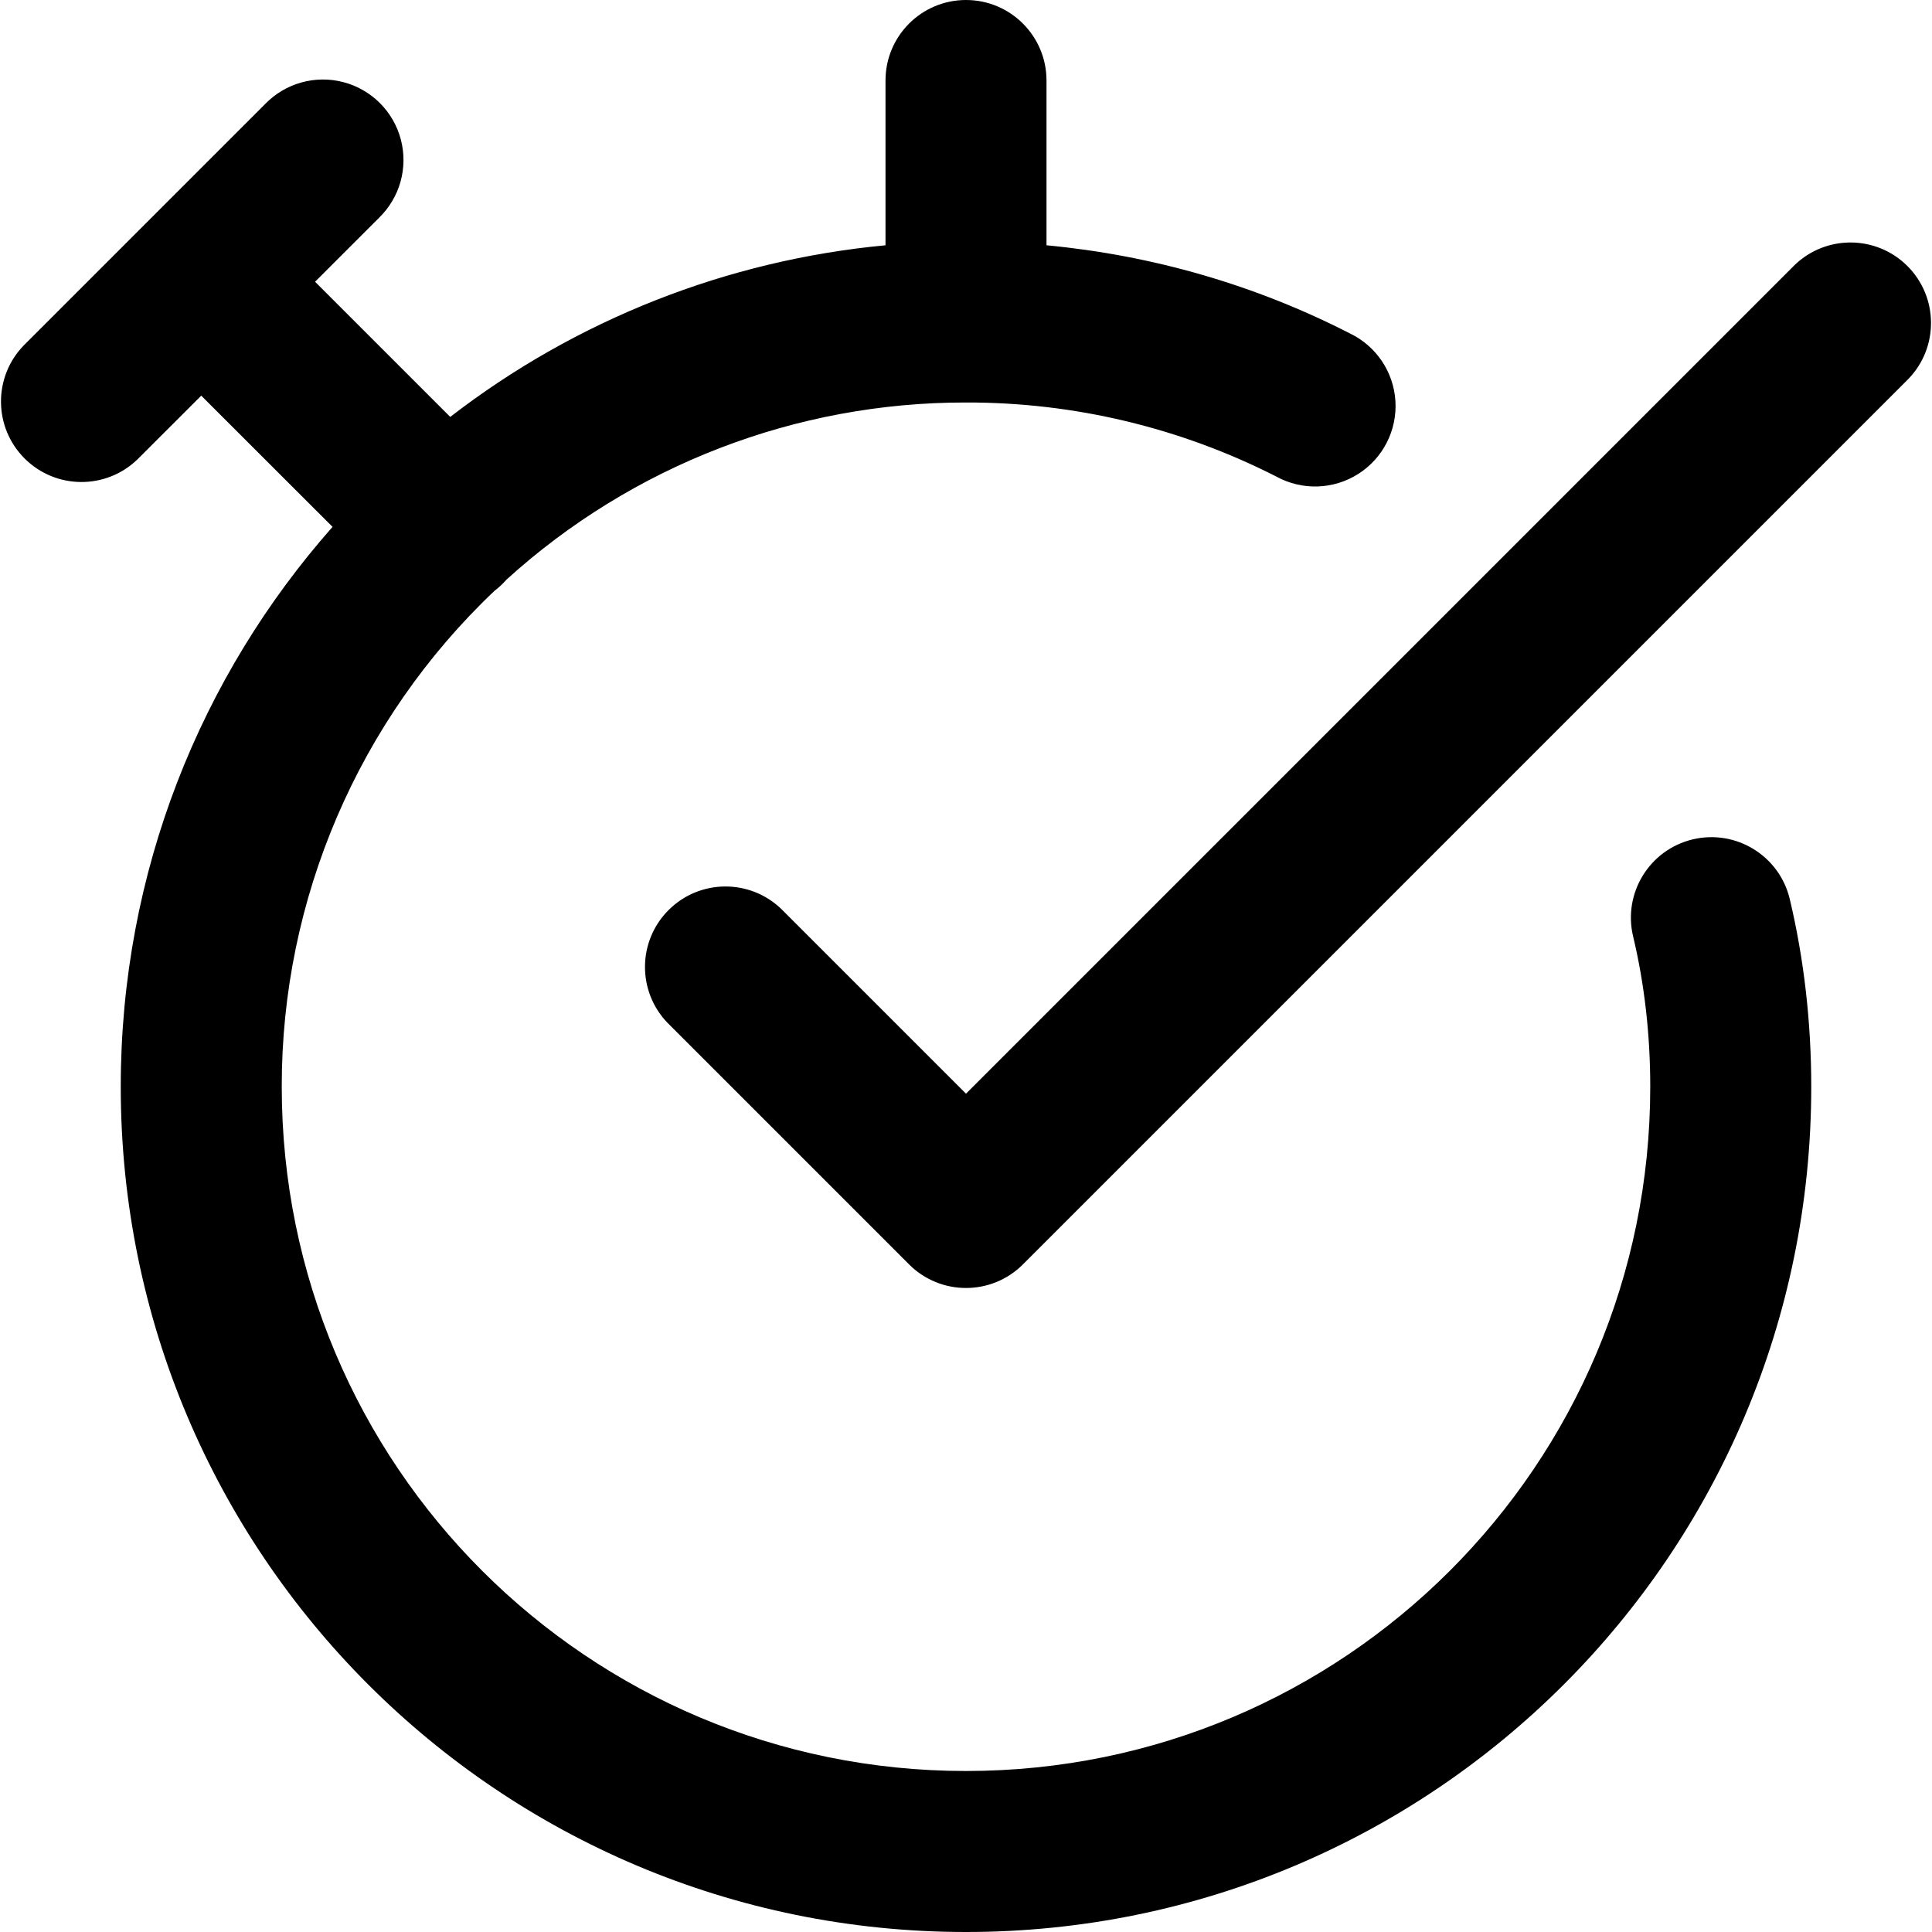
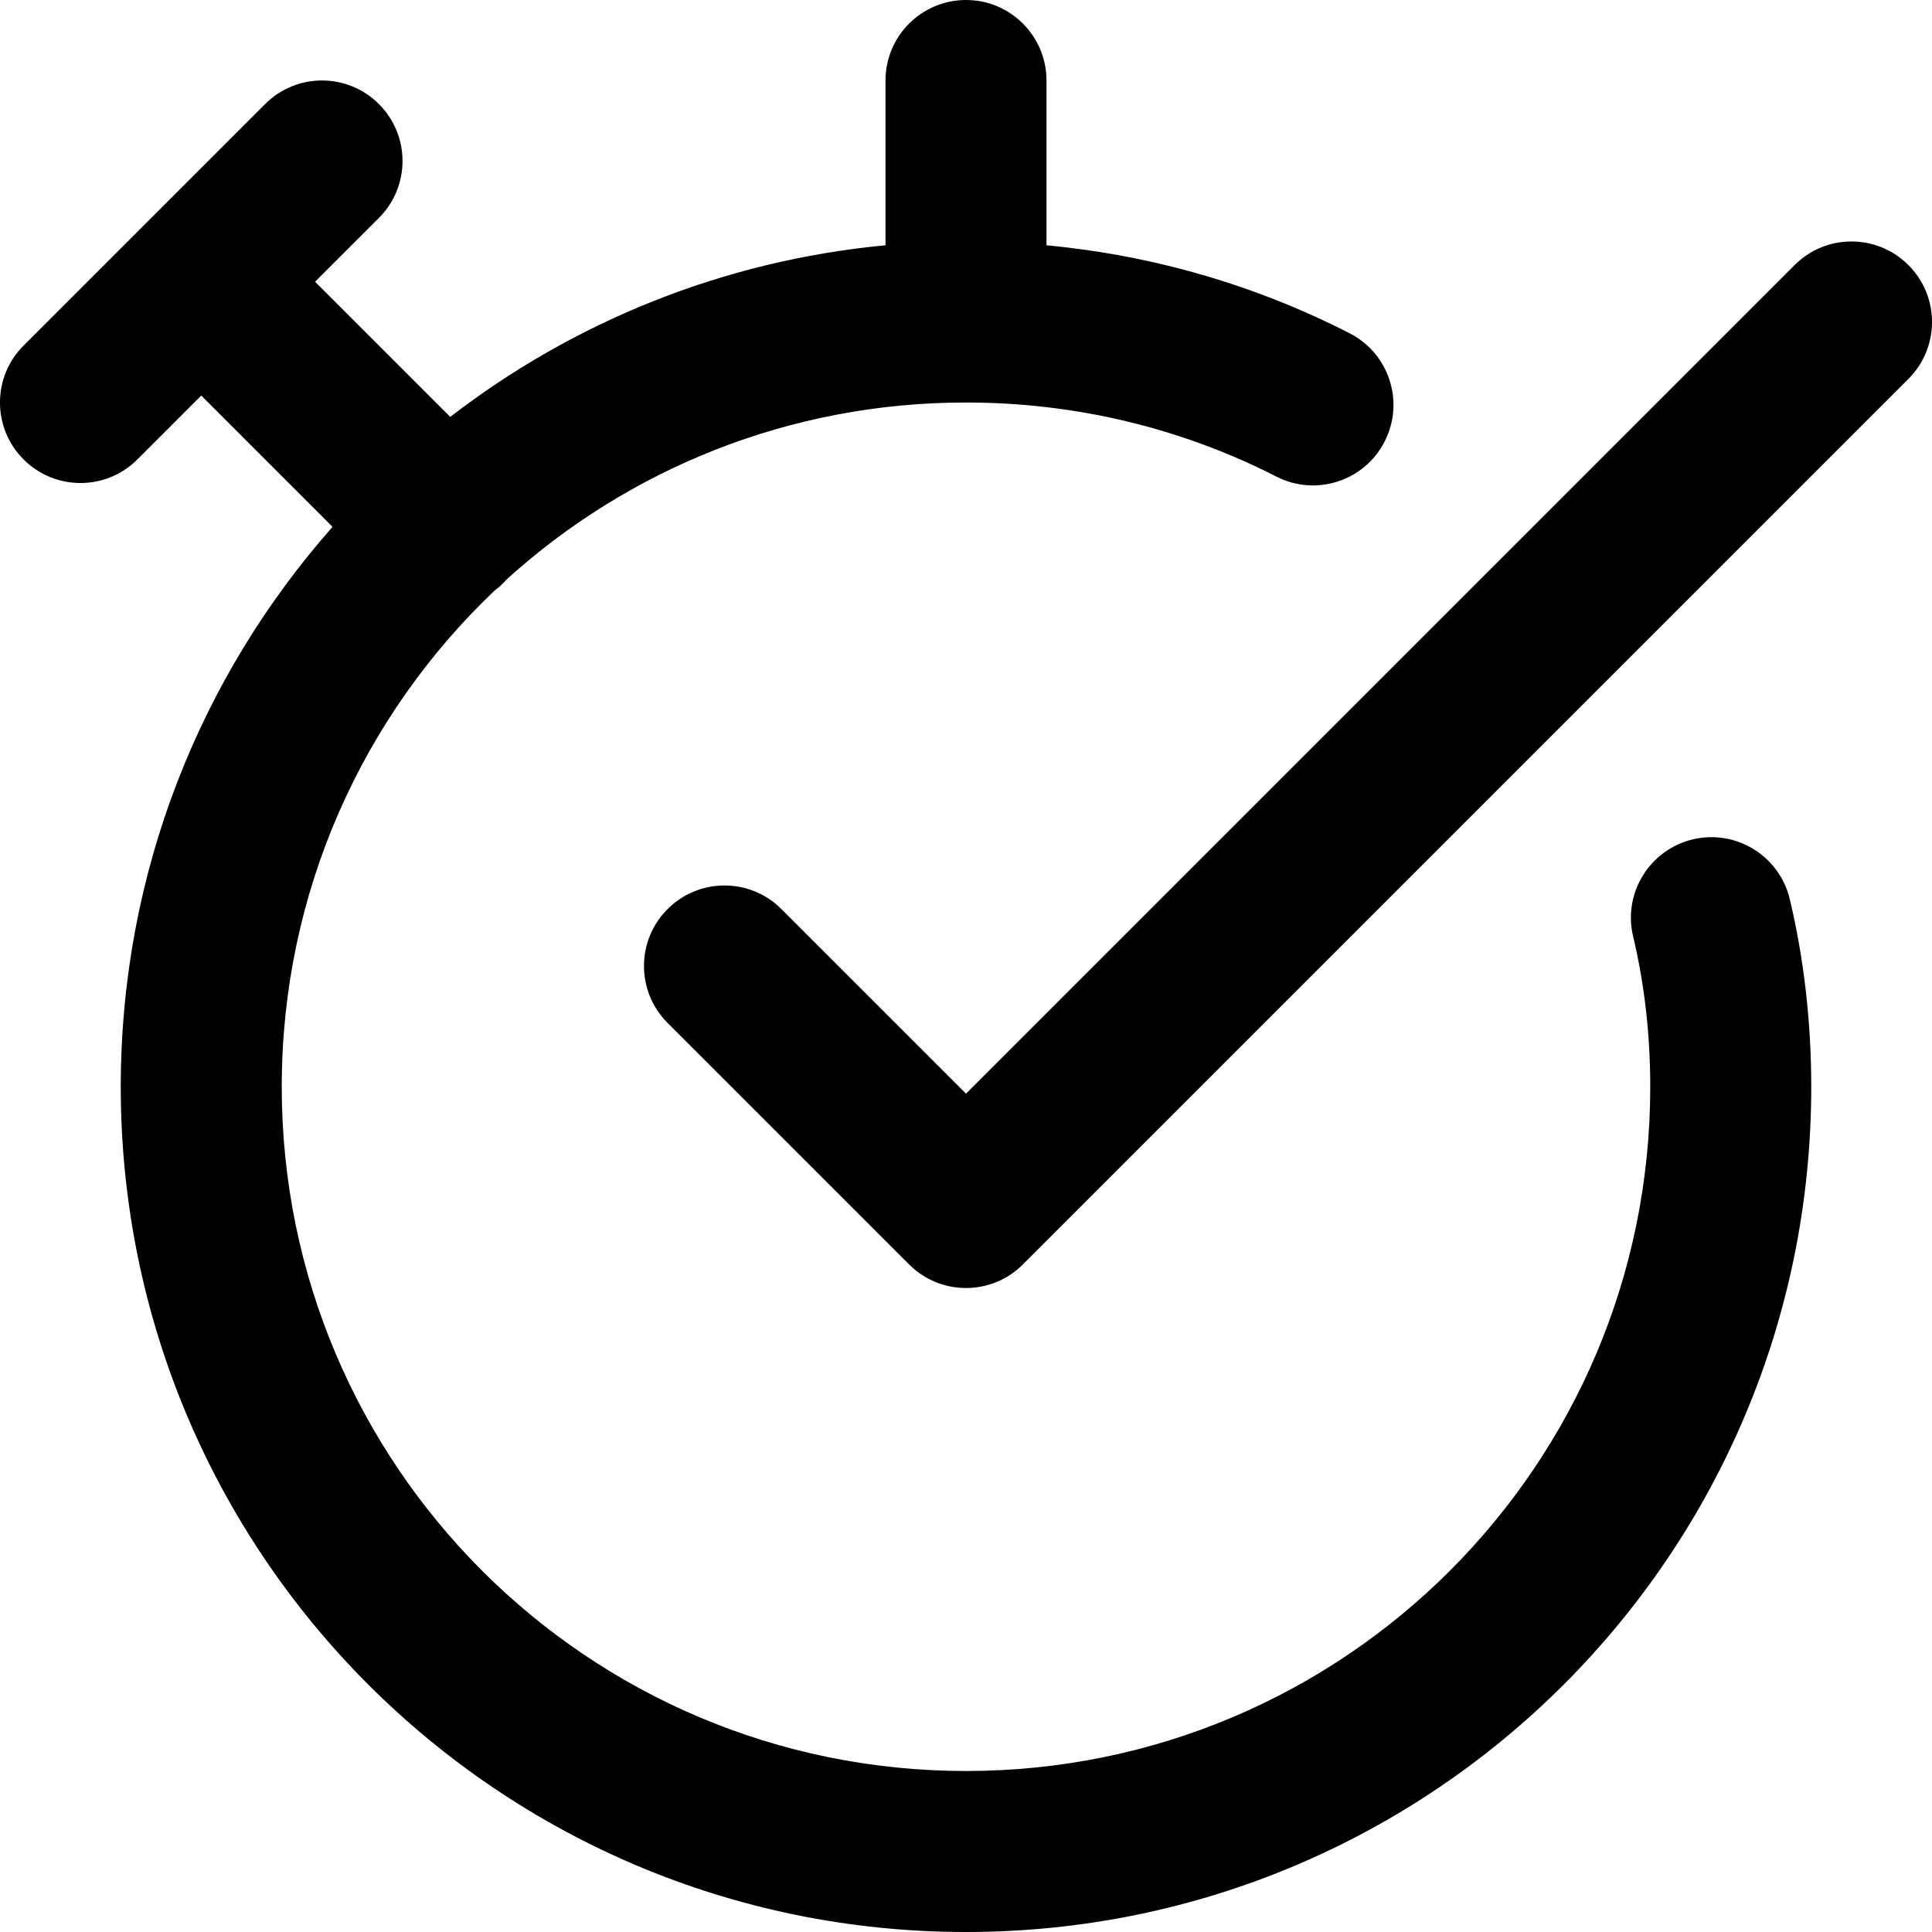
<svg xmlns="http://www.w3.org/2000/svg" viewBox="0 0 24 24">
-   <path d="M5.593 5.179A10.448 10.448 0 0 1 11 3.047V1a1 1 0 0 1 2 0v2.047c1.324.125 2.6.496 3.765 1.093a1 1 0 1 1-.91 1.78A8.449 8.449 0 0 0 12 5a8.47 8.47 0 0 0-5.708 2.2 1.015 1.015 0 0 1-.15.14A8.475 8.475 0 0 0 3.5 13.5c0 4.698 3.802 8.5 8.5 8.5s8.5-3.802 8.5-8.5c0-.647-.072-1.279-.213-1.868a1 1 0 1 1 1.946-.464c.177.744.267 1.531.267 2.332C22.5 19.302 17.802 24 12 24S1.5 19.302 1.5 13.5c0-2.668.994-5.103 2.631-6.955L2.5 4.915l-.793.792A1 1 0 0 1 .293 4.293l3-3a1 1 0 1 1 1.414 1.414l-.793.793 1.679 1.679zm7.114 10.528a1 1 0 0 1-1.414 0l-3-3a1 1 0 0 1 1.414-1.414L12 13.586 22.293 3.293a1 1 0 0 1 1.414 1.414l-11 11z" />
+   <path d="M5.593,5.179 C7.118,4.003 8.975,3.238 11,3.047 L11,1 C11,0.448 11.448,0 12,0 C12.552,0 13,0.448 13,1 L13,3.047 C14.324,3.172 15.6,3.543 16.765,4.14 C17.257,4.391 17.452,4.994 17.2,5.485 C16.949,5.977 16.346,6.172 15.855,5.92 C14.679,5.319 13.362,5 12,5 C9.802,5 7.8,5.832 6.292,7.199 C6.278,7.216 6.263,7.232 6.247,7.247 C6.214,7.281 6.178,7.311 6.141,7.339 C4.514,8.887 3.5,11.074 3.5,13.5 C3.5,18.198 7.302,22 12,22 C16.698,22 20.5,18.198 20.5,13.5 C20.5,12.853 20.428,12.221 20.287,11.632 C20.159,11.095 20.491,10.556 21.028,10.427 C21.565,10.299 22.104,10.631 22.233,11.168 C22.41,11.912 22.5,12.699 22.5,13.5 C22.5,19.302 17.802,24 12,24 C6.198,24 1.5,19.302 1.5,13.5 C1.5,10.832 2.494,8.397 4.131,6.545 L2.5,4.914 L1.707,5.707 C1.317,6.098 0.683,6.098 0.293,5.707 C-0.098,5.317 -0.098,4.683 0.293,4.293 L3.293,1.293 C3.683,0.902 4.317,0.902 4.707,1.293 C5.098,1.683 5.098,2.317 4.707,2.707 L3.914,3.5 L5.593,5.179 Z M12.707,15.707 C12.317,16.098 11.683,16.098 11.293,15.707 L8.293,12.707 C7.902,12.317 7.902,11.683 8.293,11.293 C8.683,10.902 9.317,10.902 9.707,11.293 L12,13.586 L22.293,3.293 C22.683,2.902 23.317,2.902 23.707,3.293 C24.098,3.683 24.098,4.317 23.707,4.707 L12.707,15.707 Z" />
</svg>
